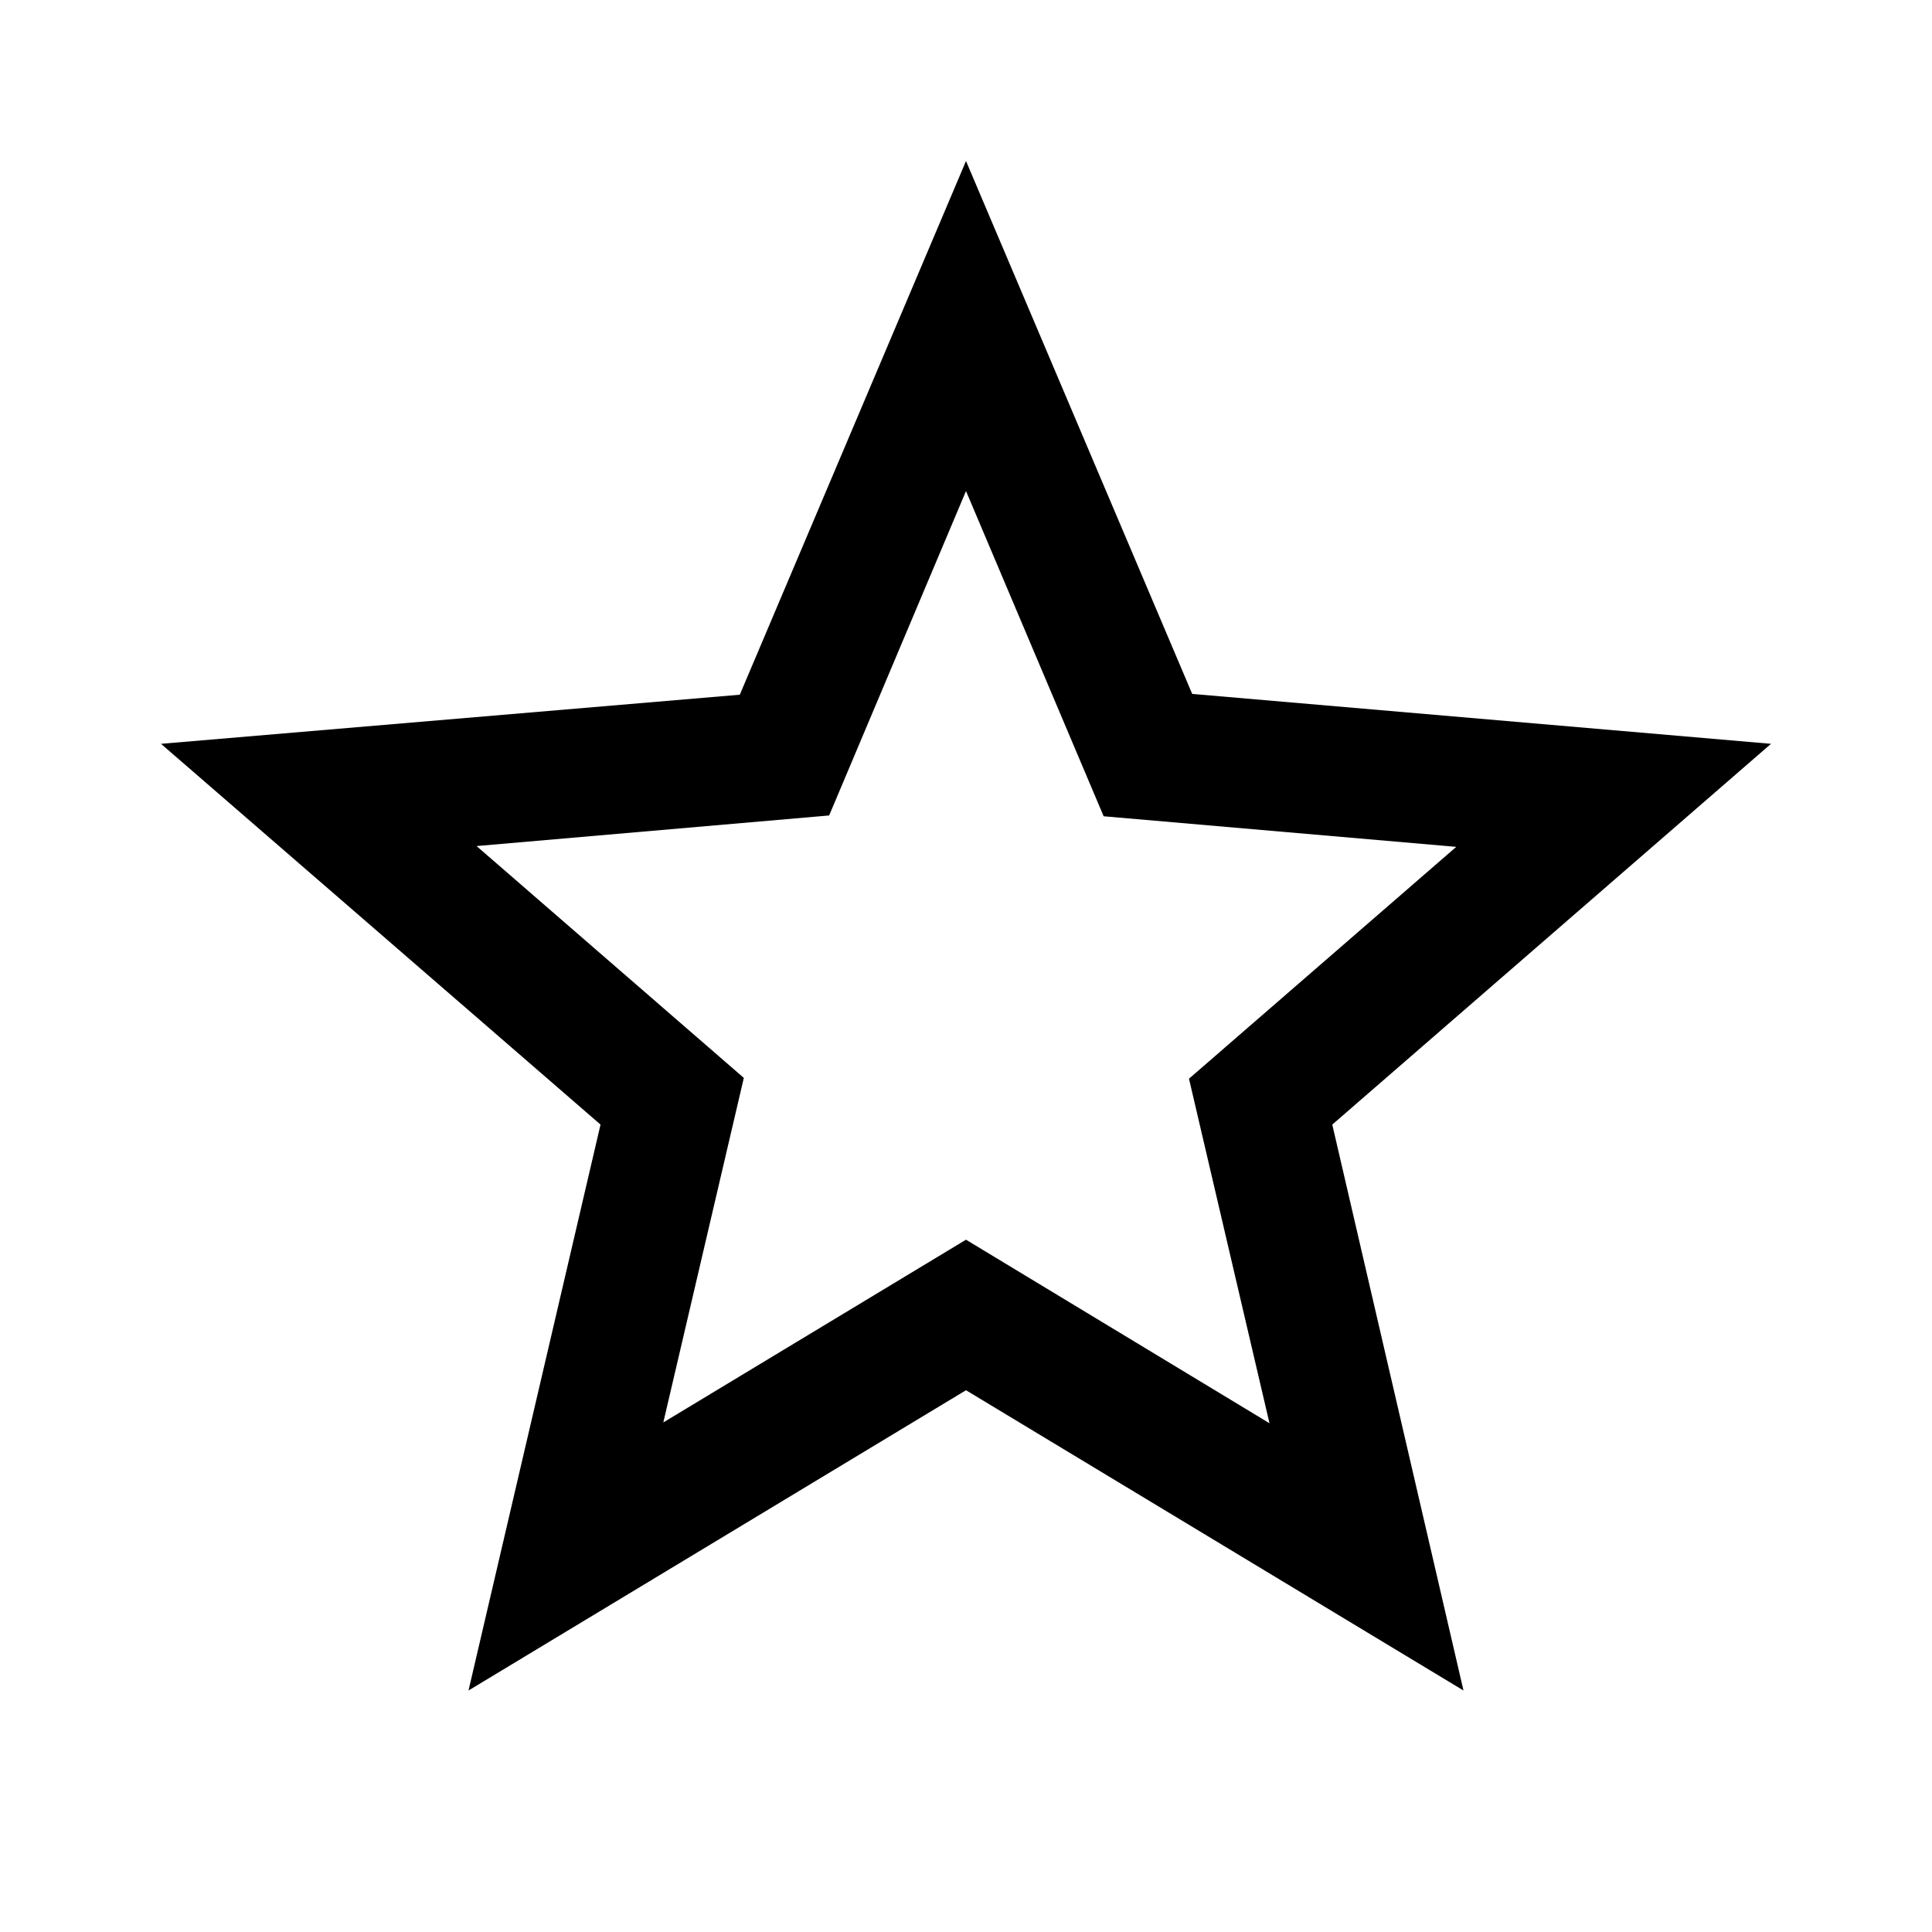
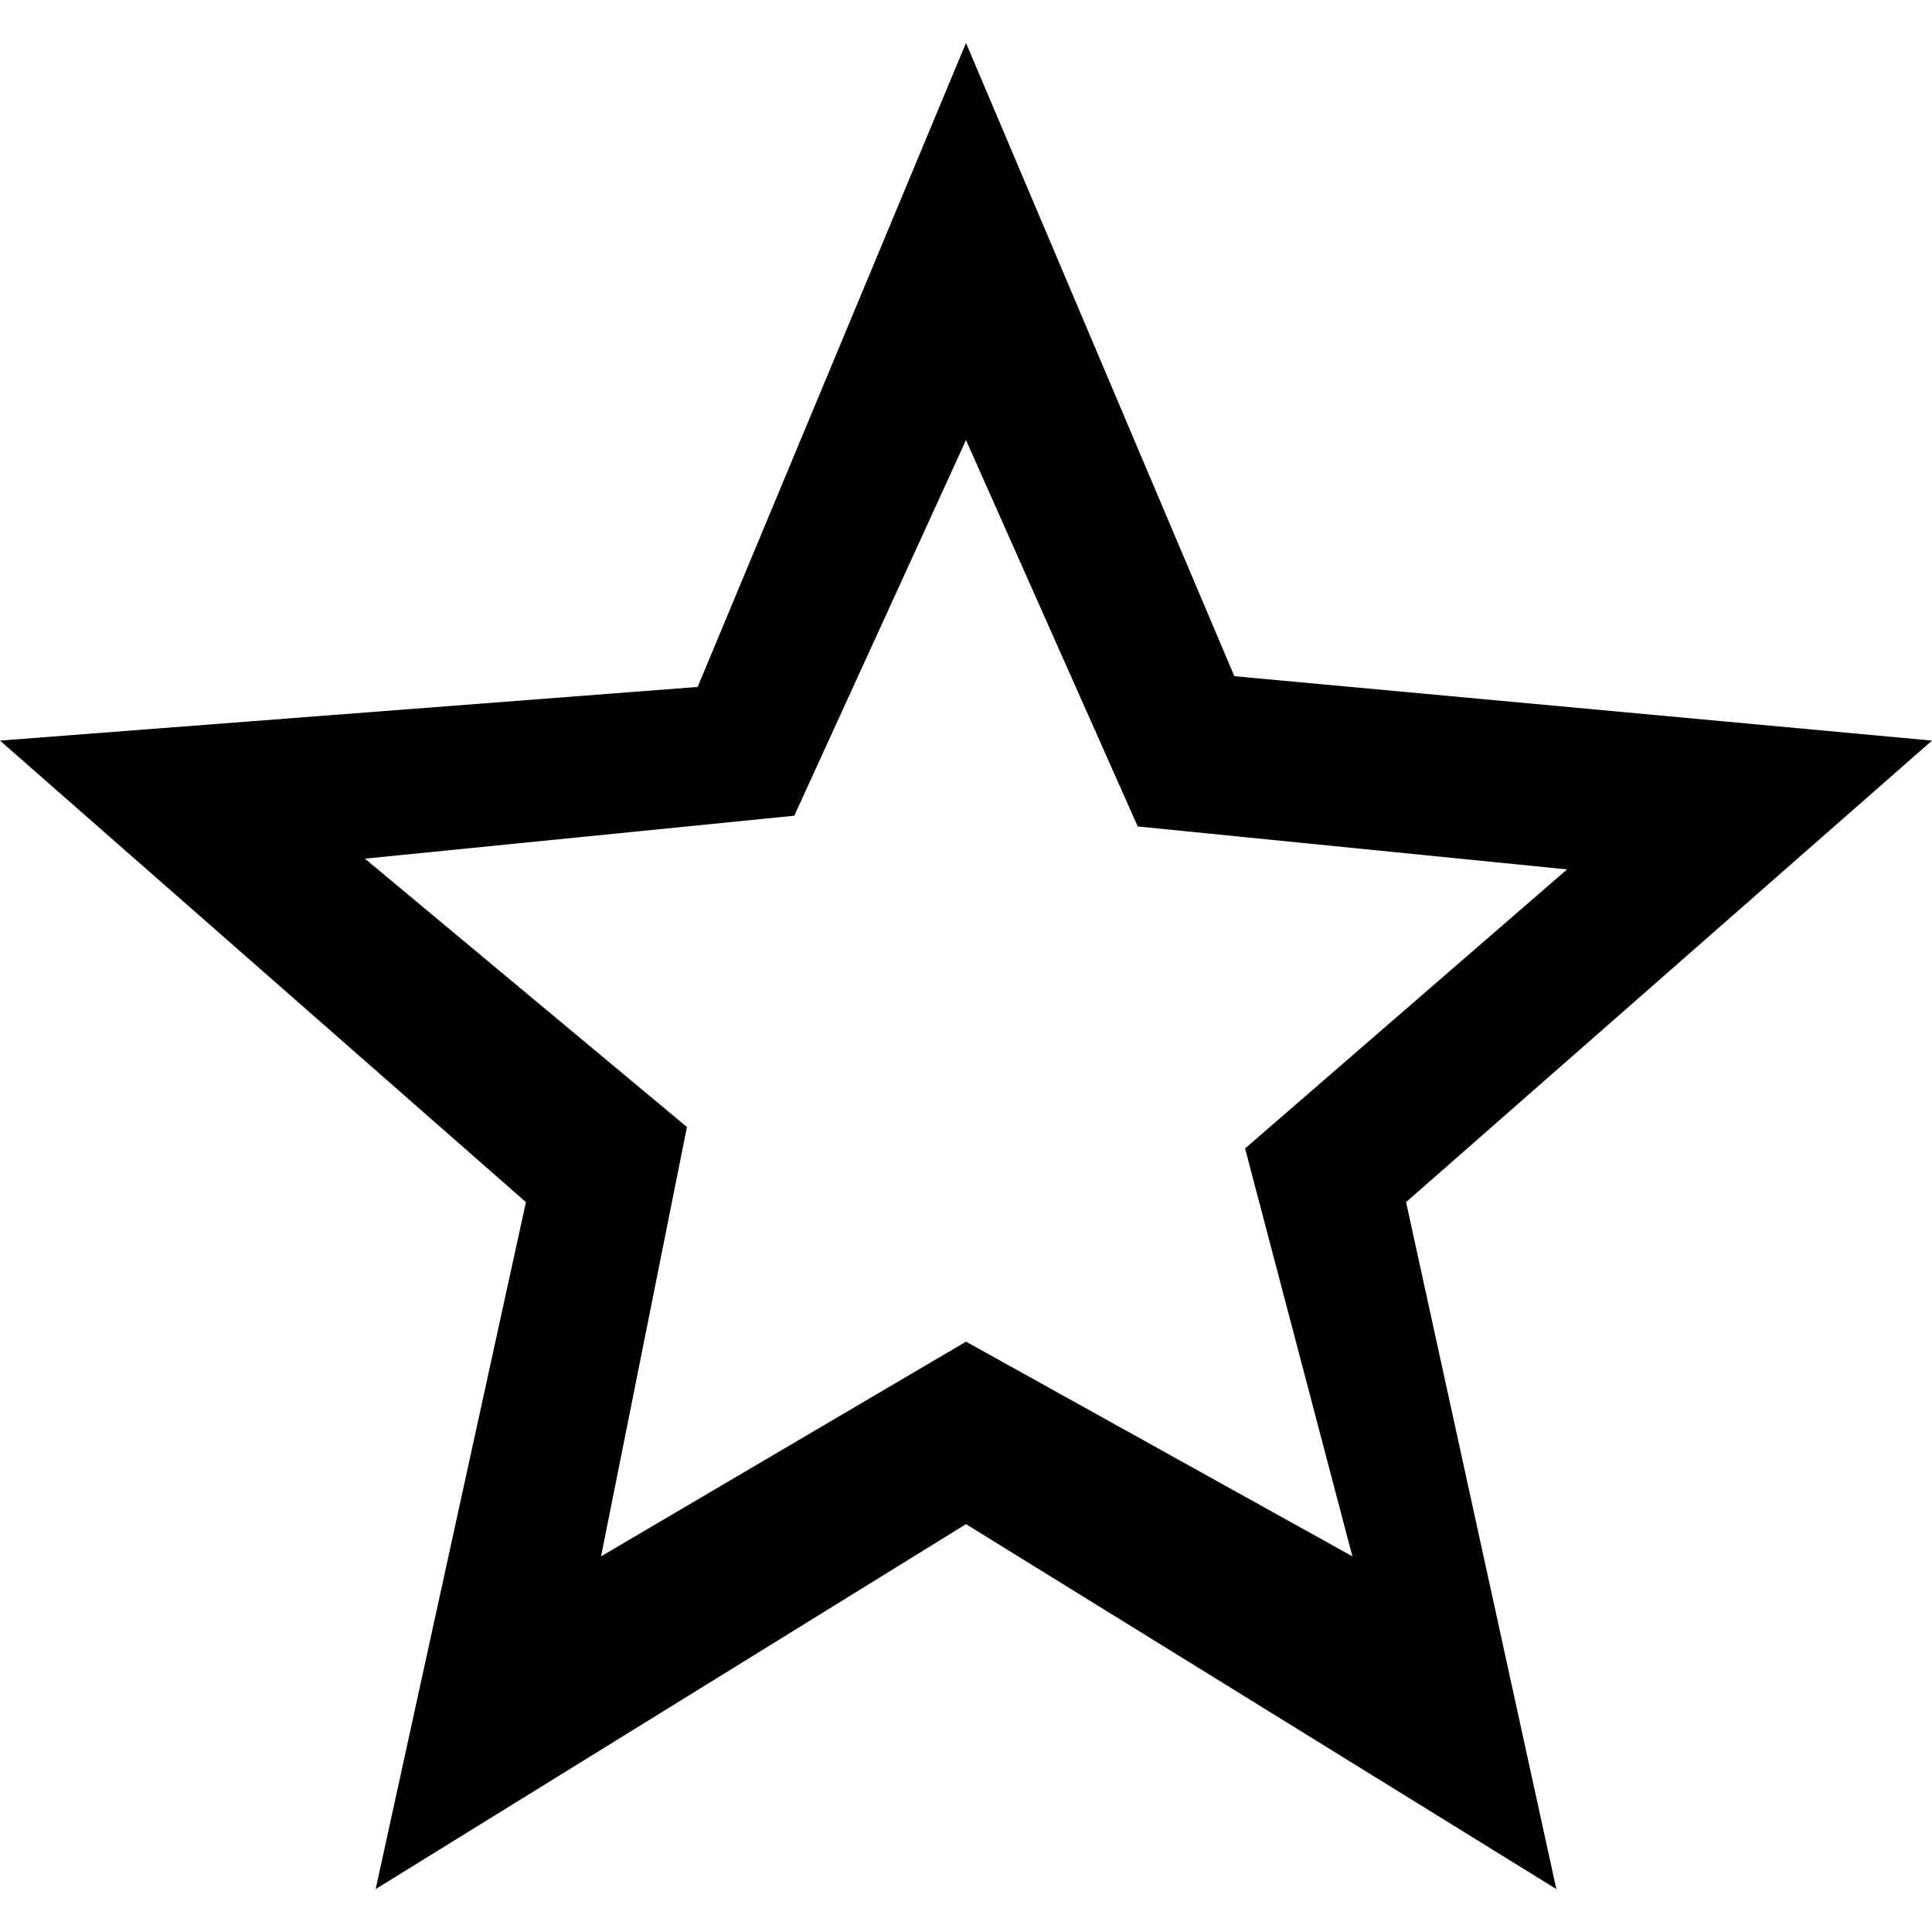
- <svg xmlns="http://www.w3.org/2000/svg" fill="currentColor" height="18" viewBox="0 0 24 24" width="18">
-   <path d="M22 9.24l-7.19-.62L12 2 9.19 8.63 2 9.24l5.46 4.73L5.82 21 12 17.27 18.18 21l-1.63-7.03L22 9.24zM12 15.4l-3.76 2.27 1-4.28-3.32-2.88 4.38-.38L12 6.1l1.71 4.04 4.38.38-3.32 2.88 1 4.28L12 15.4z" />
-   <path d="M0 0h24v24H0z" fill="none" />
+ <svg xmlns="http://www.w3.org/2000/svg" version="1.1" fill="currentColor" x="0px" y="0px" viewBox="0 0 18 18" style="enable-background:new 0 0 18 18;" xml:space="preserve">
+   <path d="M18,6.9l-6.5-0.6L9,0.4l-2.5,6L0,6.9l4.9,4.3l-1.4,6.4L9,14.2l5.5,3.4l-1.4-6.4L18,6.9z M9,12.5l-3.4,2l0.8-4L3.4,8l4-0.4  L9,4.1l1.6,3.6l4,0.4l-3,2.6l1,3.8L9,12.5z" />
</svg>
